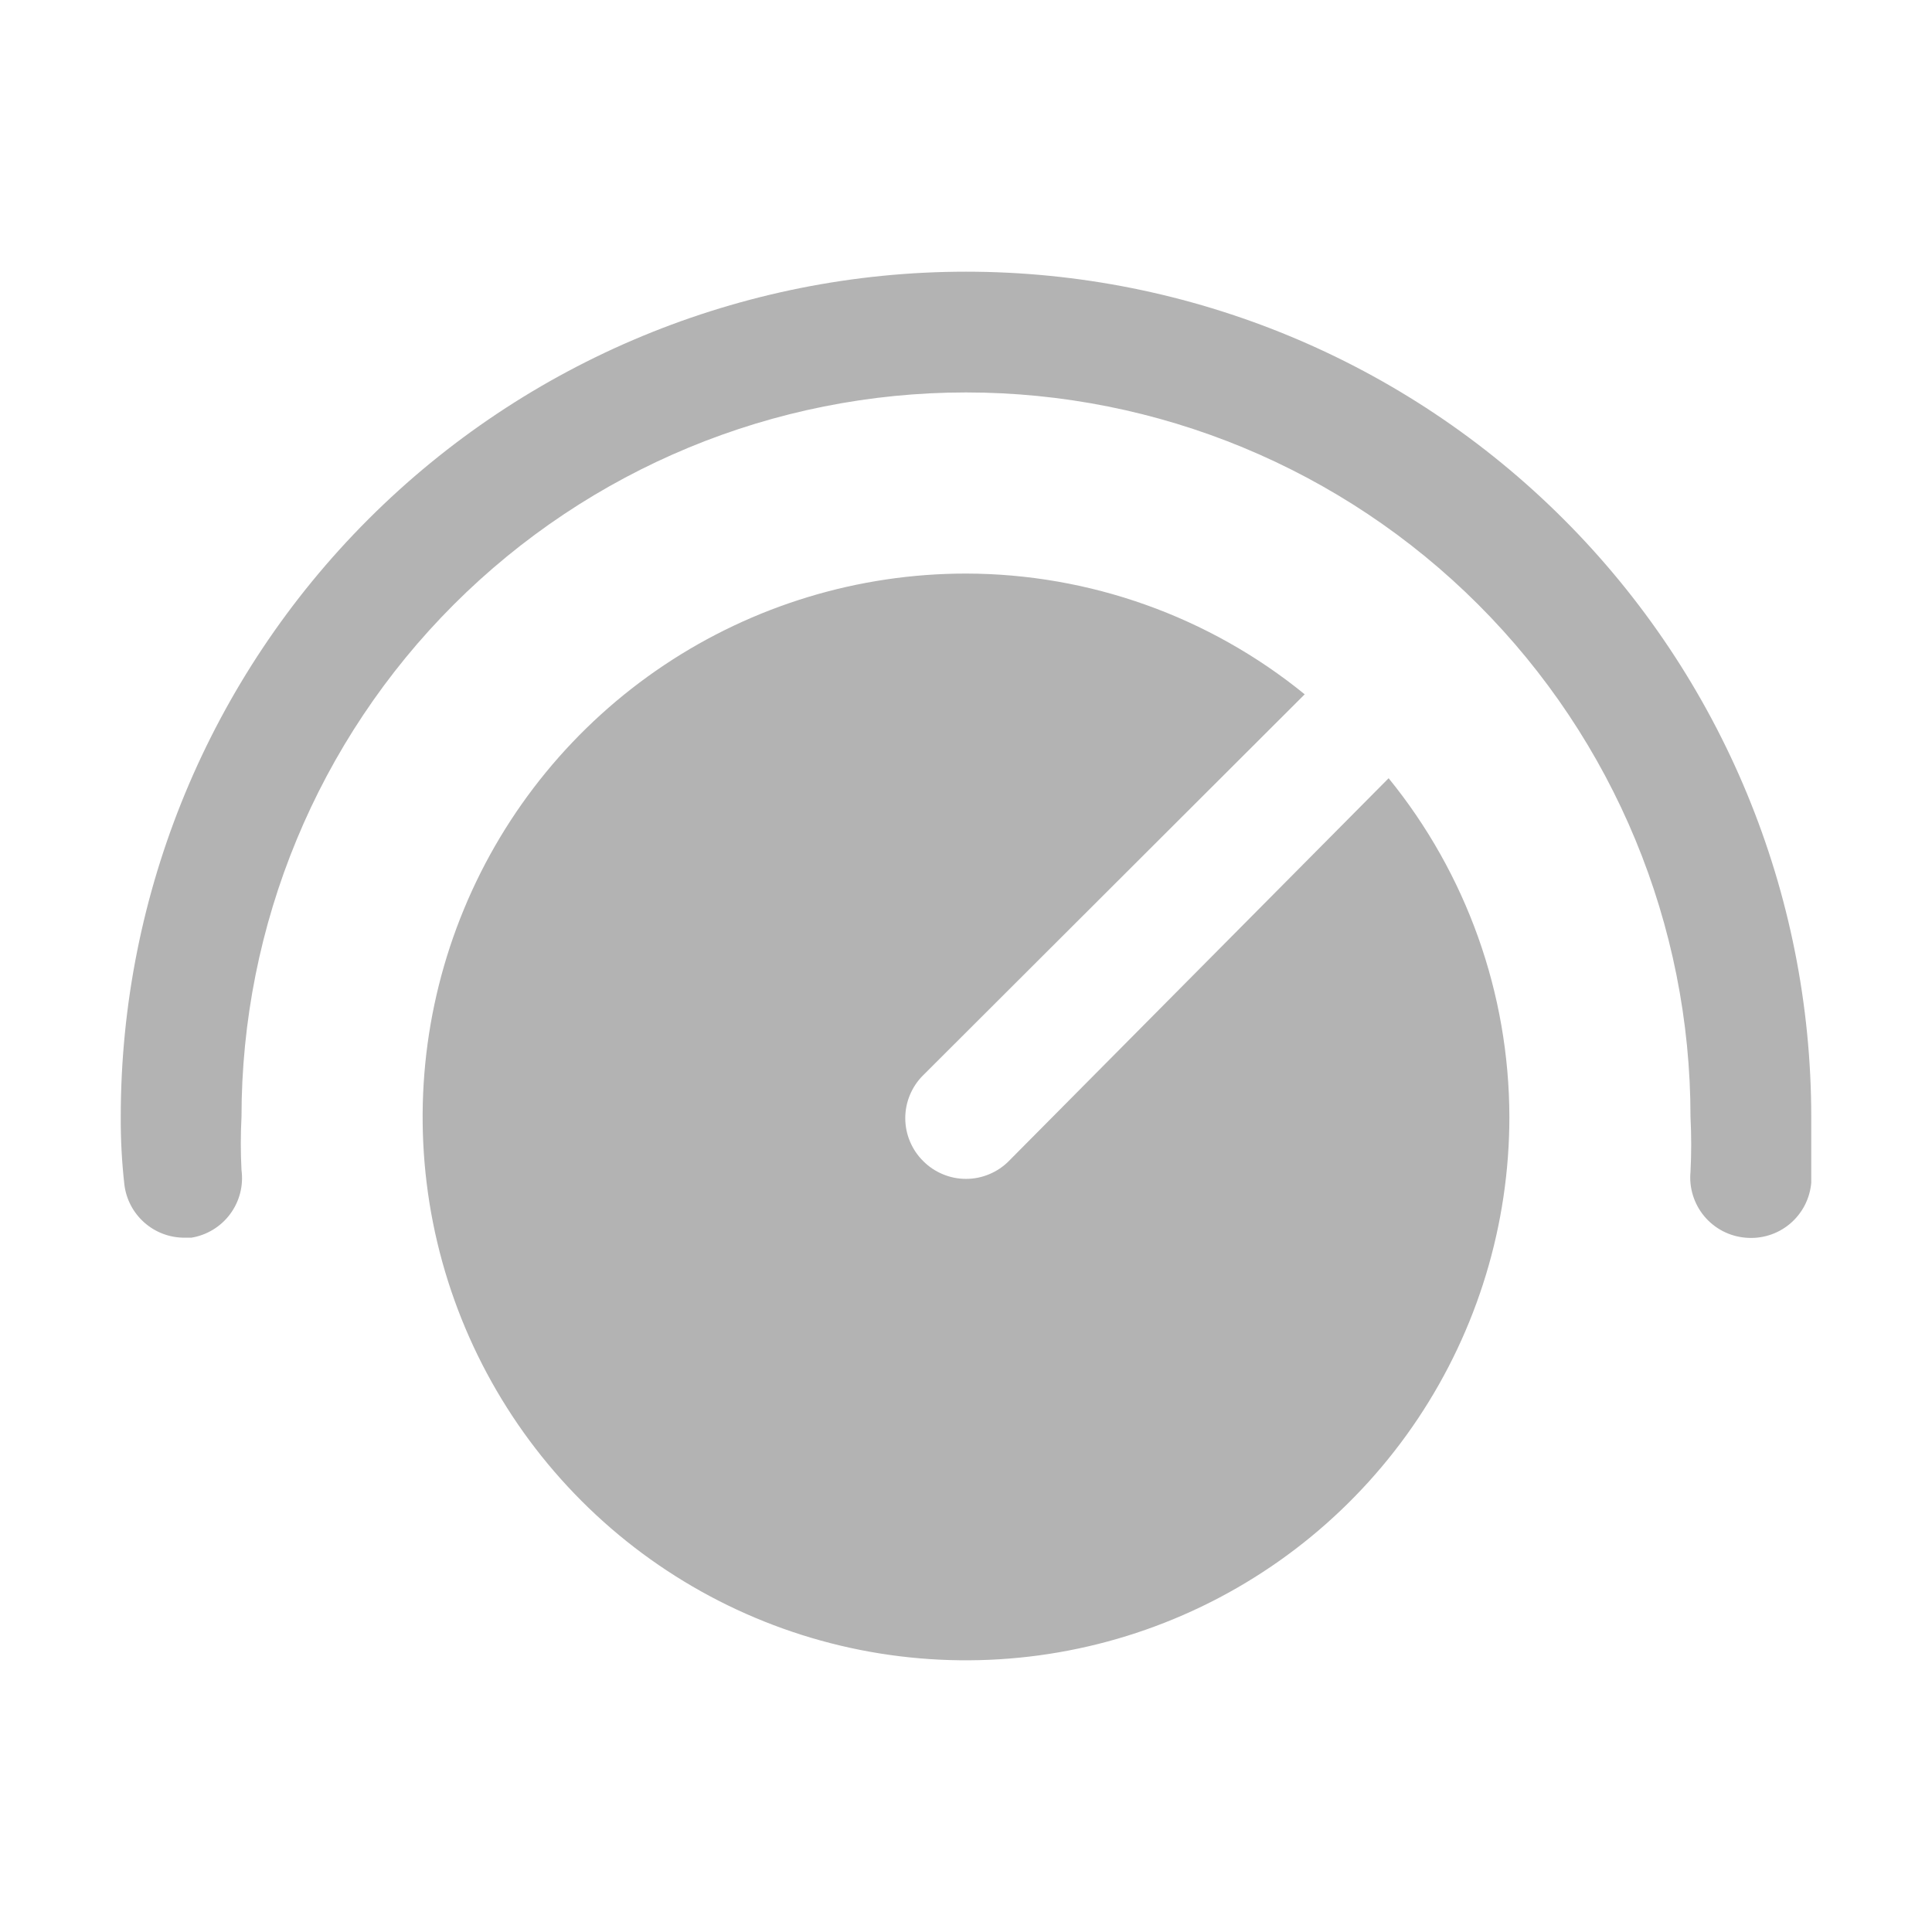
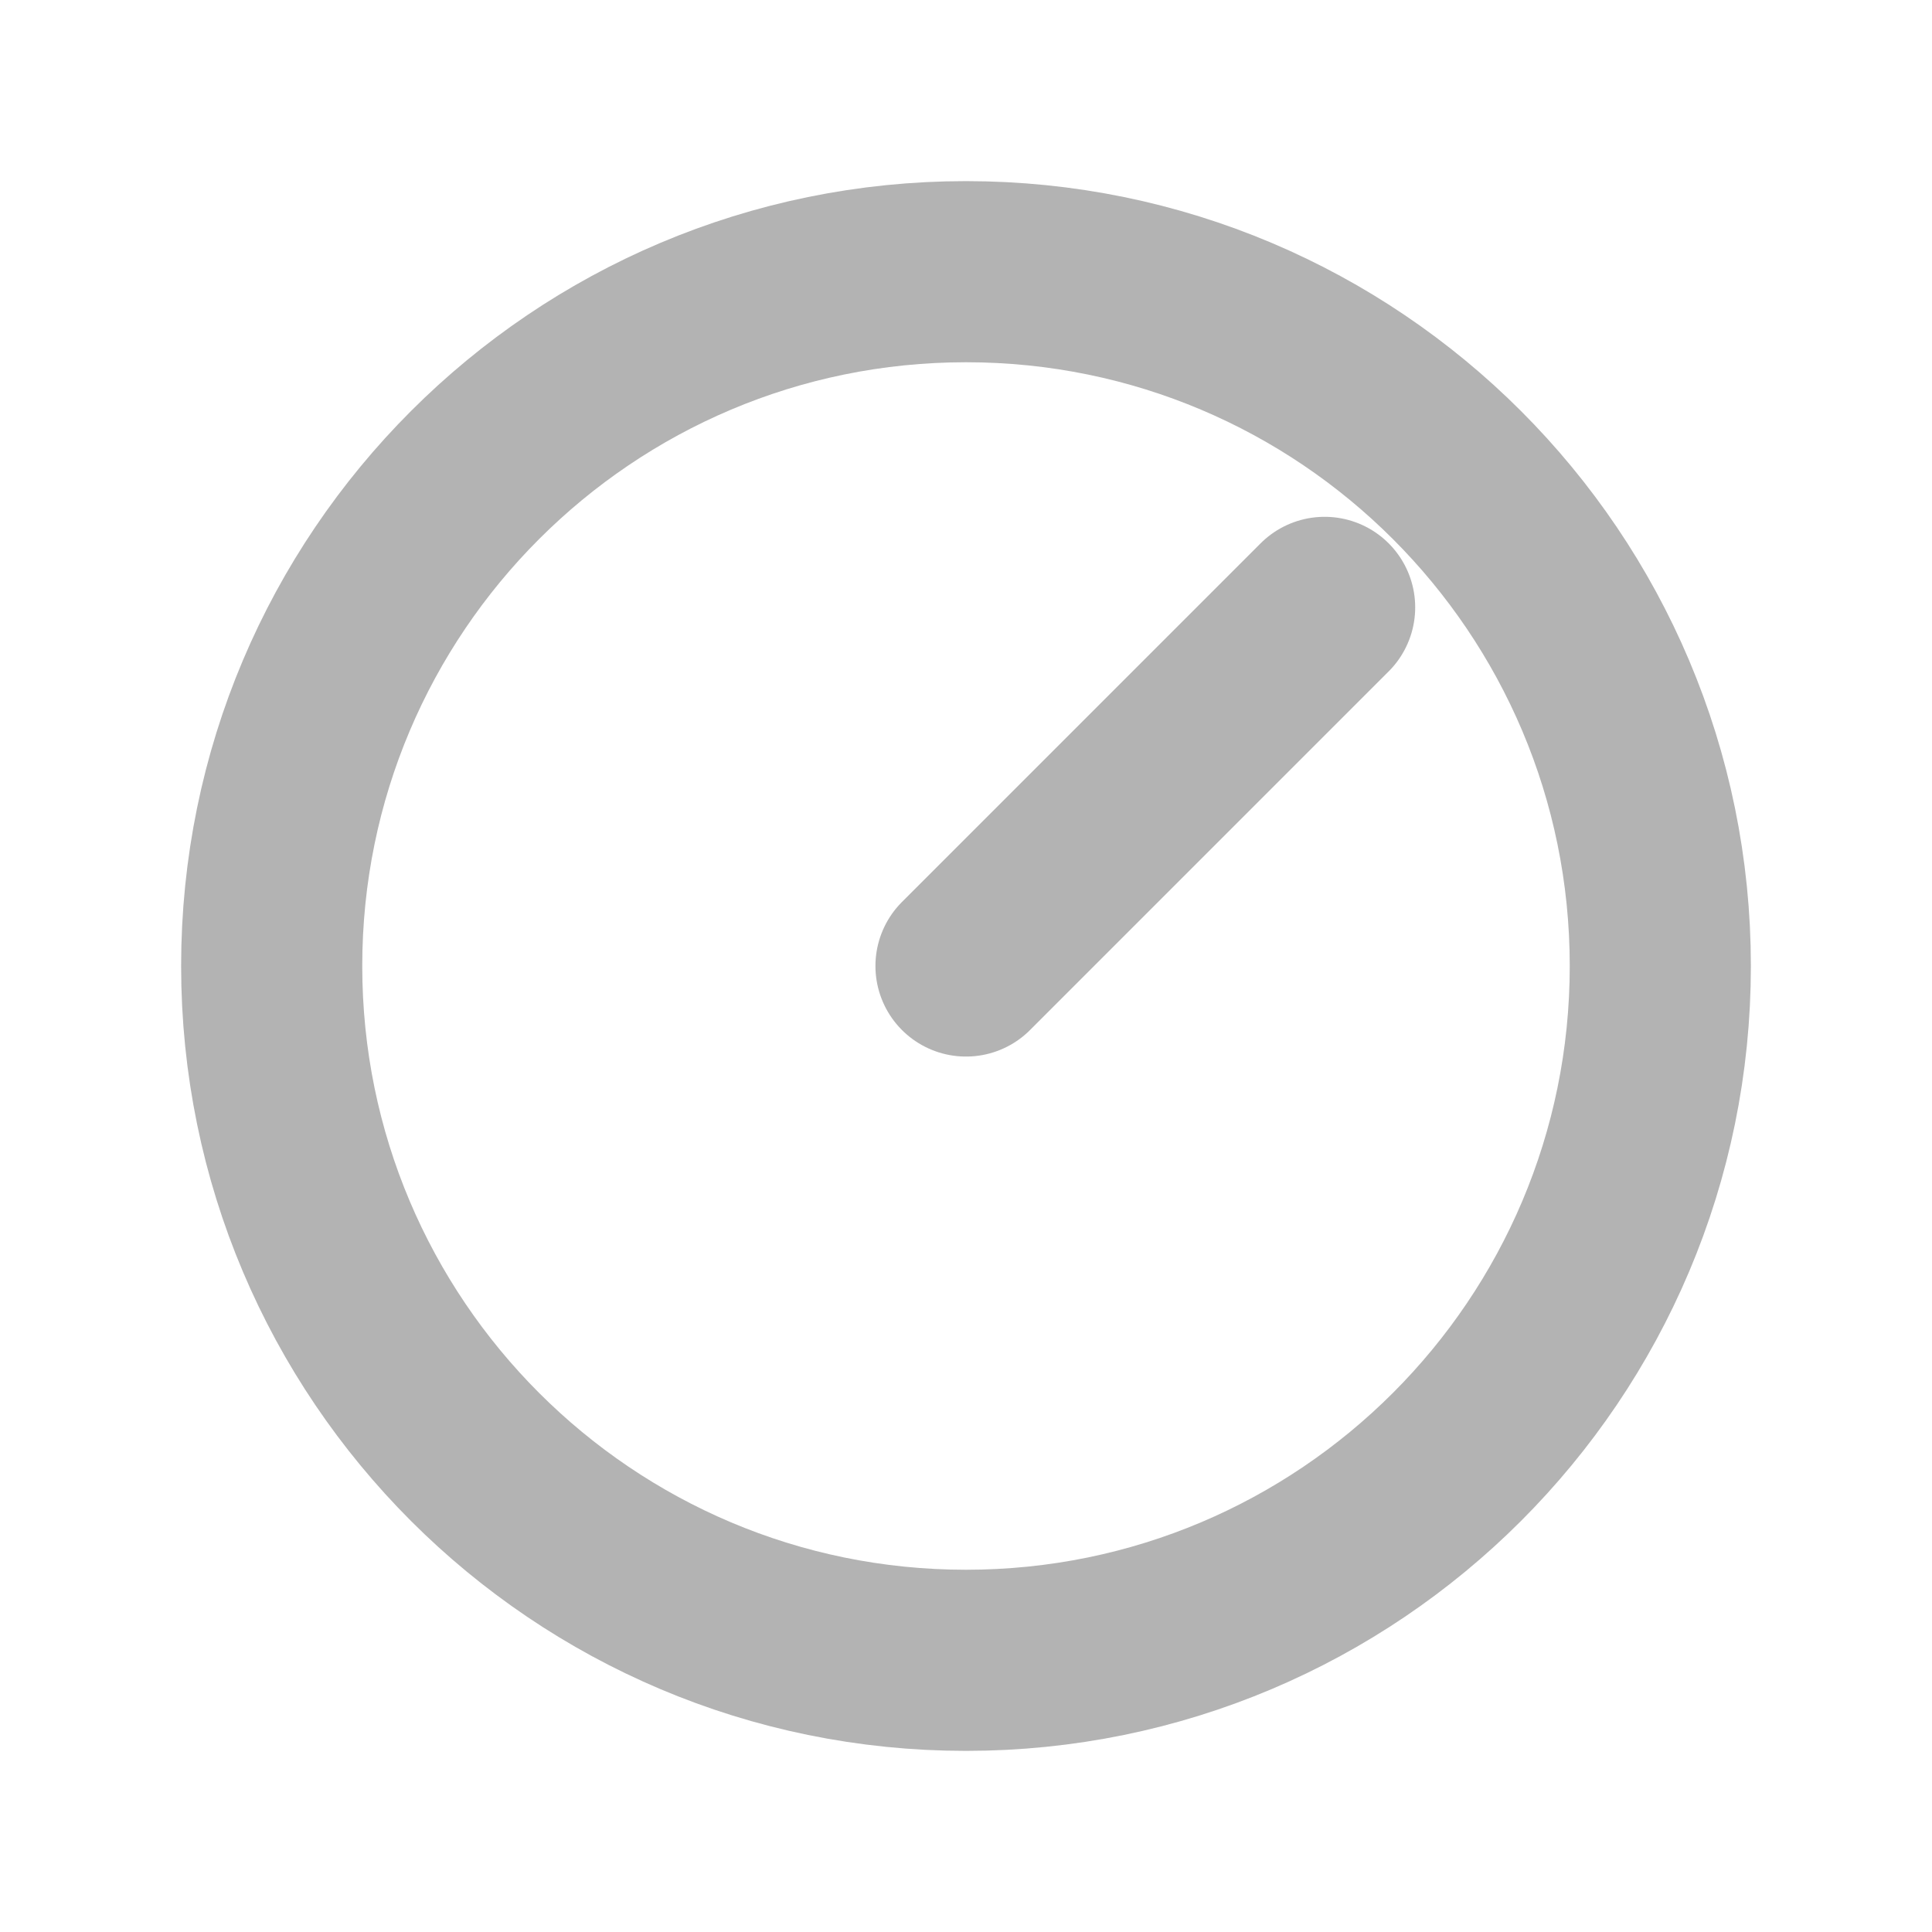
- <svg xmlns="http://www.w3.org/2000/svg" width="48" height="48" viewBox="0 0 48 48" fill="none">
-   <path d="M37.5 27.75C37.5 30.42 36.708 33.03 35.225 35.25C33.741 37.47 31.633 39.201 29.166 40.222C26.699 41.244 23.985 41.511 21.366 40.991C18.747 40.47 16.342 39.184 14.454 37.296C12.566 35.408 11.28 33.002 10.759 30.384C10.239 27.765 10.506 25.051 11.528 22.584C12.549 20.117 14.28 18.009 16.5 16.525C18.72 15.042 21.33 14.25 24 14.25C27.066 14.255 30.037 15.314 32.415 17.25L22.935 26.715C22.794 26.854 22.683 27.02 22.607 27.203C22.53 27.386 22.491 27.582 22.491 27.78C22.491 27.978 22.53 28.174 22.607 28.357C22.683 28.54 22.794 28.706 22.935 28.845C23.074 28.986 23.24 29.097 23.423 29.173C23.606 29.25 23.802 29.289 24 29.289C24.198 29.289 24.394 29.25 24.577 29.173C24.76 29.097 24.926 28.986 25.065 28.845L34.5 19.335C36.436 21.713 37.495 24.684 37.5 27.75ZM4.755 30.75C5.14 30.687 5.486 30.476 5.718 30.163C5.951 29.849 6.052 29.457 6 29.07C5.977 28.63 5.977 28.19 6 27.75C6 22.976 7.896 18.398 11.272 15.022C14.648 11.646 19.226 9.75 24 9.75C28.774 9.75 33.352 11.646 36.728 15.022C40.104 18.398 42 22.976 42 27.75C42.023 28.205 42.023 28.66 42 29.115C41.981 29.312 42.002 29.511 42.061 29.7C42.12 29.889 42.215 30.065 42.342 30.217C42.469 30.369 42.625 30.494 42.8 30.586C42.976 30.677 43.168 30.733 43.365 30.75C43.562 30.768 43.761 30.748 43.95 30.689C44.139 30.631 44.315 30.535 44.467 30.408C44.619 30.281 44.744 30.125 44.836 29.95C44.927 29.774 44.983 29.582 45 29.385C45 28.845 45 28.305 45 27.75C45 22.18 42.788 16.839 38.849 12.901C34.911 8.962 29.57 6.75 24 6.75C18.43 6.75 13.089 8.962 9.151 12.901C5.212 16.839 3 22.18 3 27.75C2.997 28.311 3.027 28.872 3.09 29.43C3.134 29.796 3.312 30.133 3.588 30.376C3.865 30.62 4.221 30.753 4.59 30.75H4.755Z" fill="#B3B3B3" />
+ <svg xmlns="http://www.w3.org/2000/svg" width="16" height="16" viewBox="0 0 16 16">
+   <circle cx="8" cy="8" r="5.75" stroke="#B3B3B3" stroke-width="1.5" stroke-linecap="round" stroke-linejoin="round" fill="none" />
+   <path d="M8 8L10.97 5.03" stroke="#B3B3B3" stroke-width="1.5" stroke-linecap="round" stroke-linejoin="round" fill="none" />
</svg>
